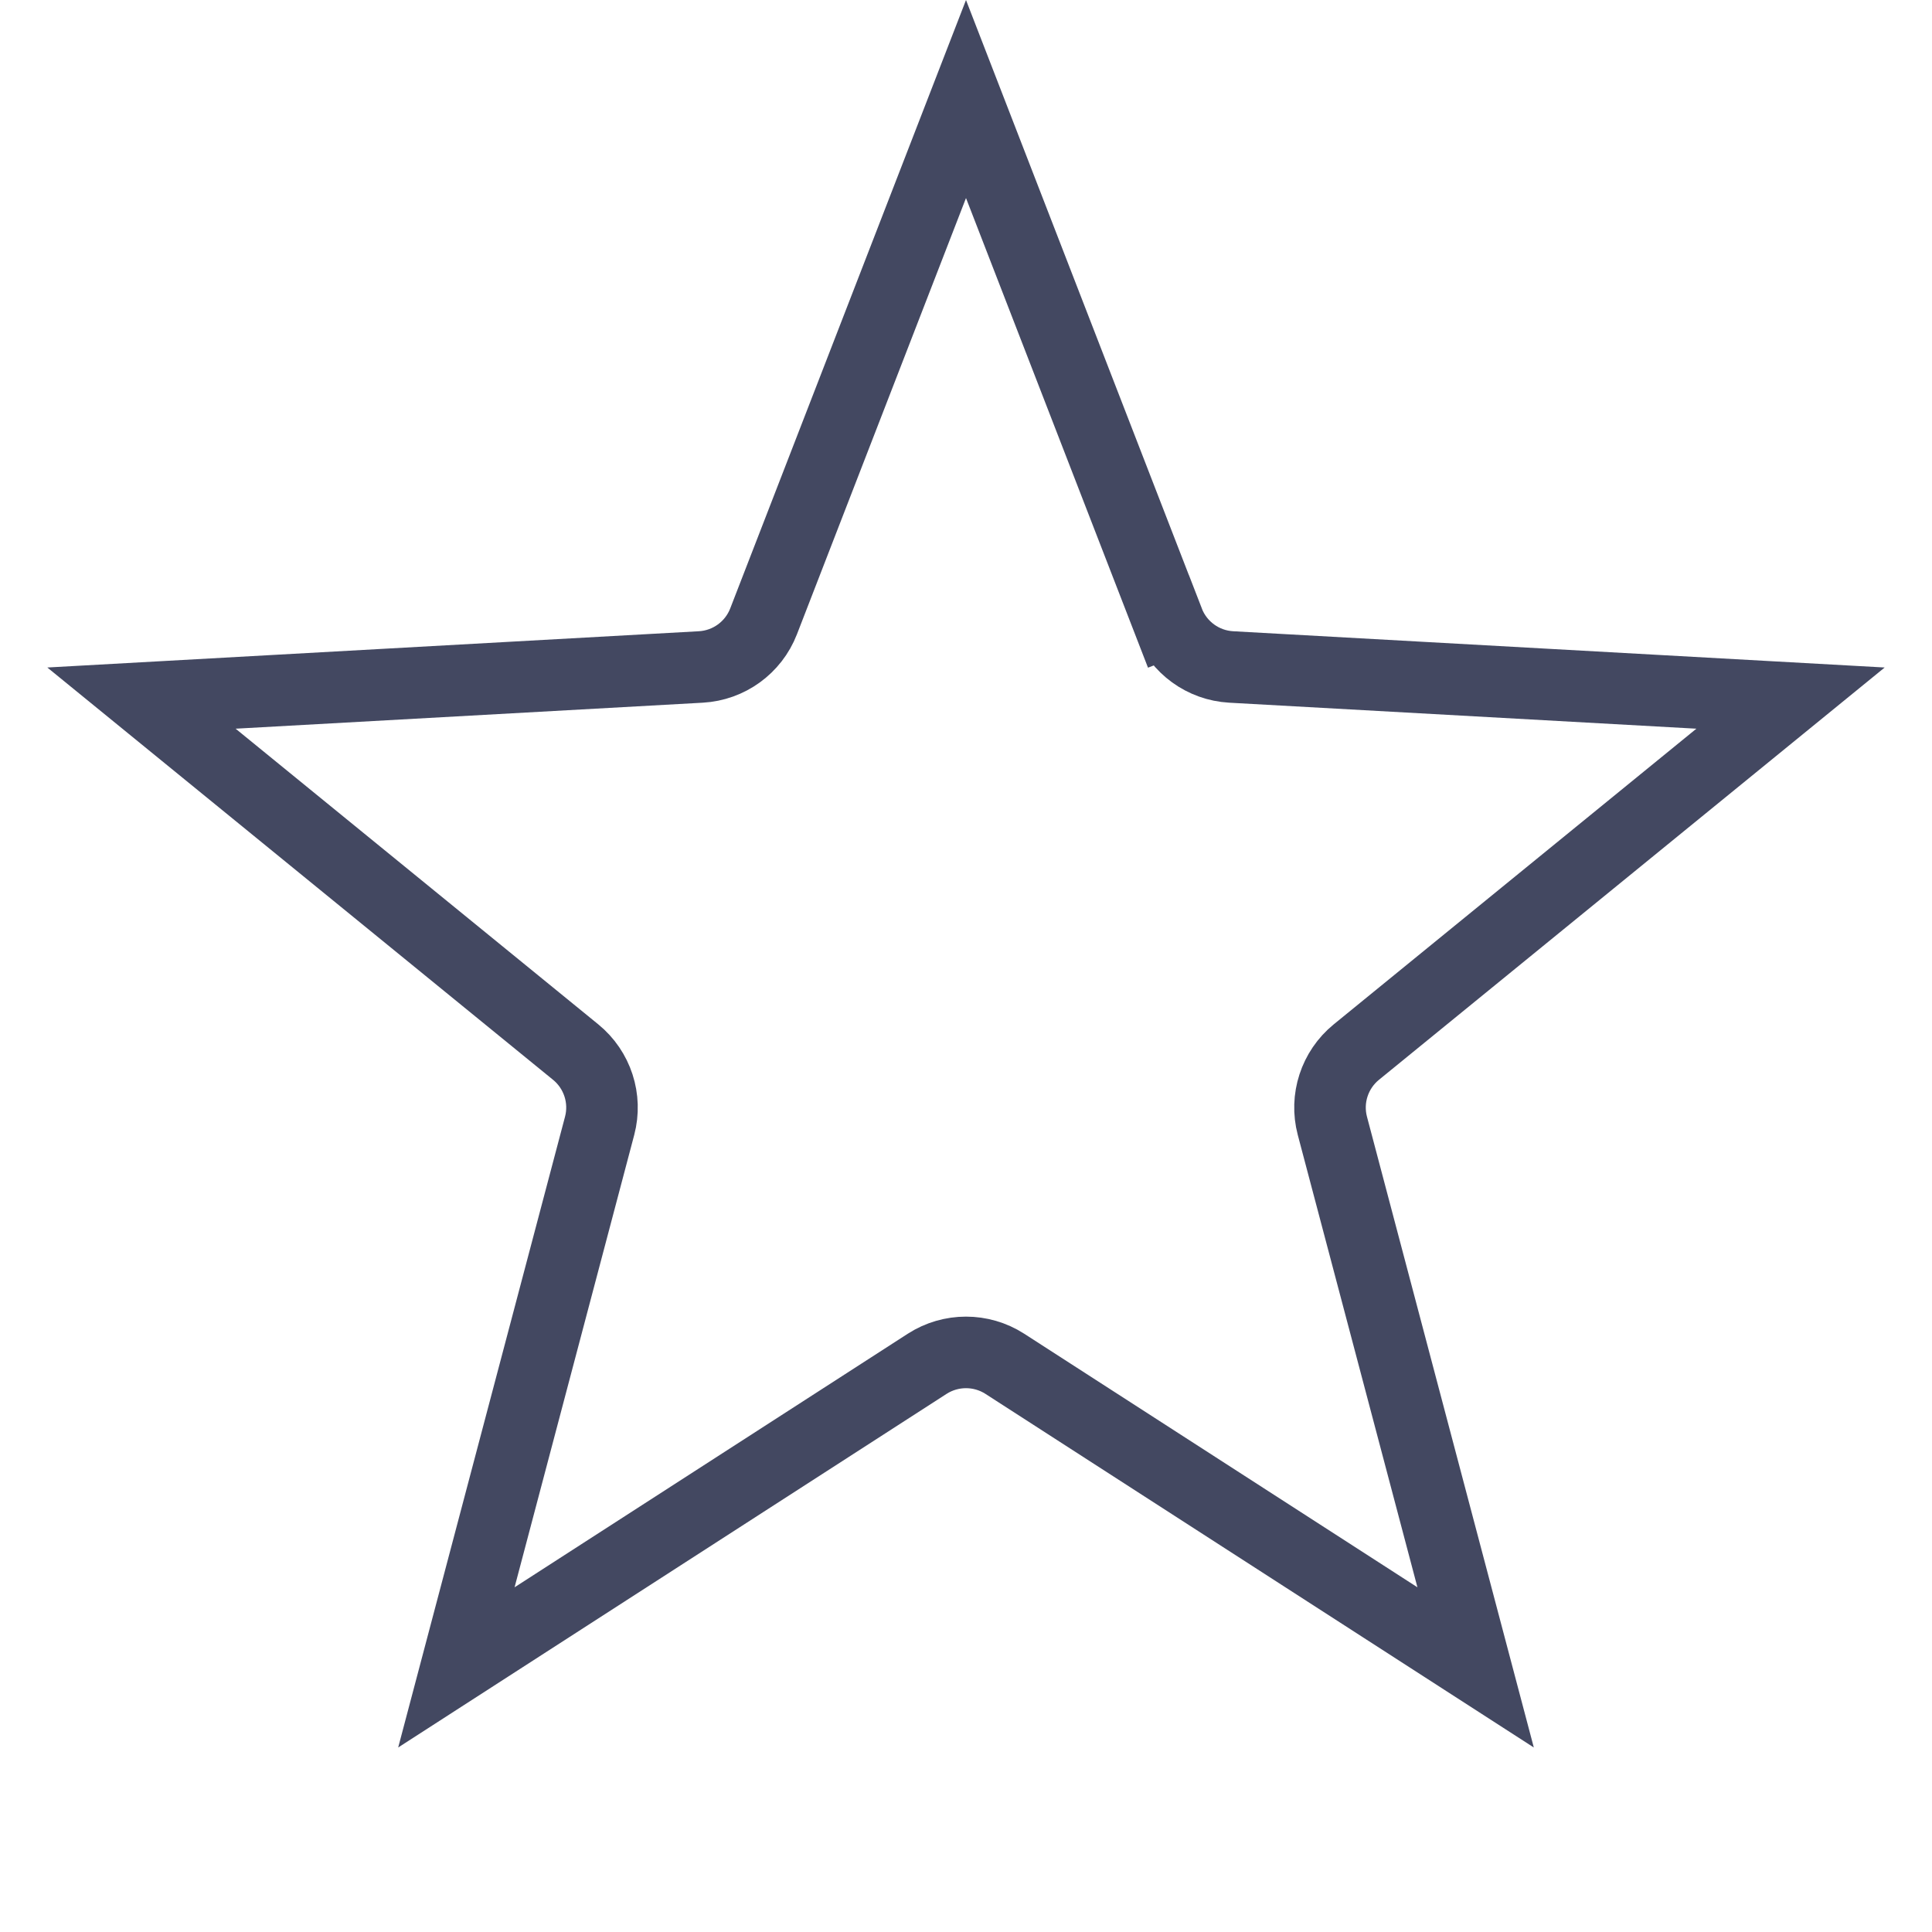
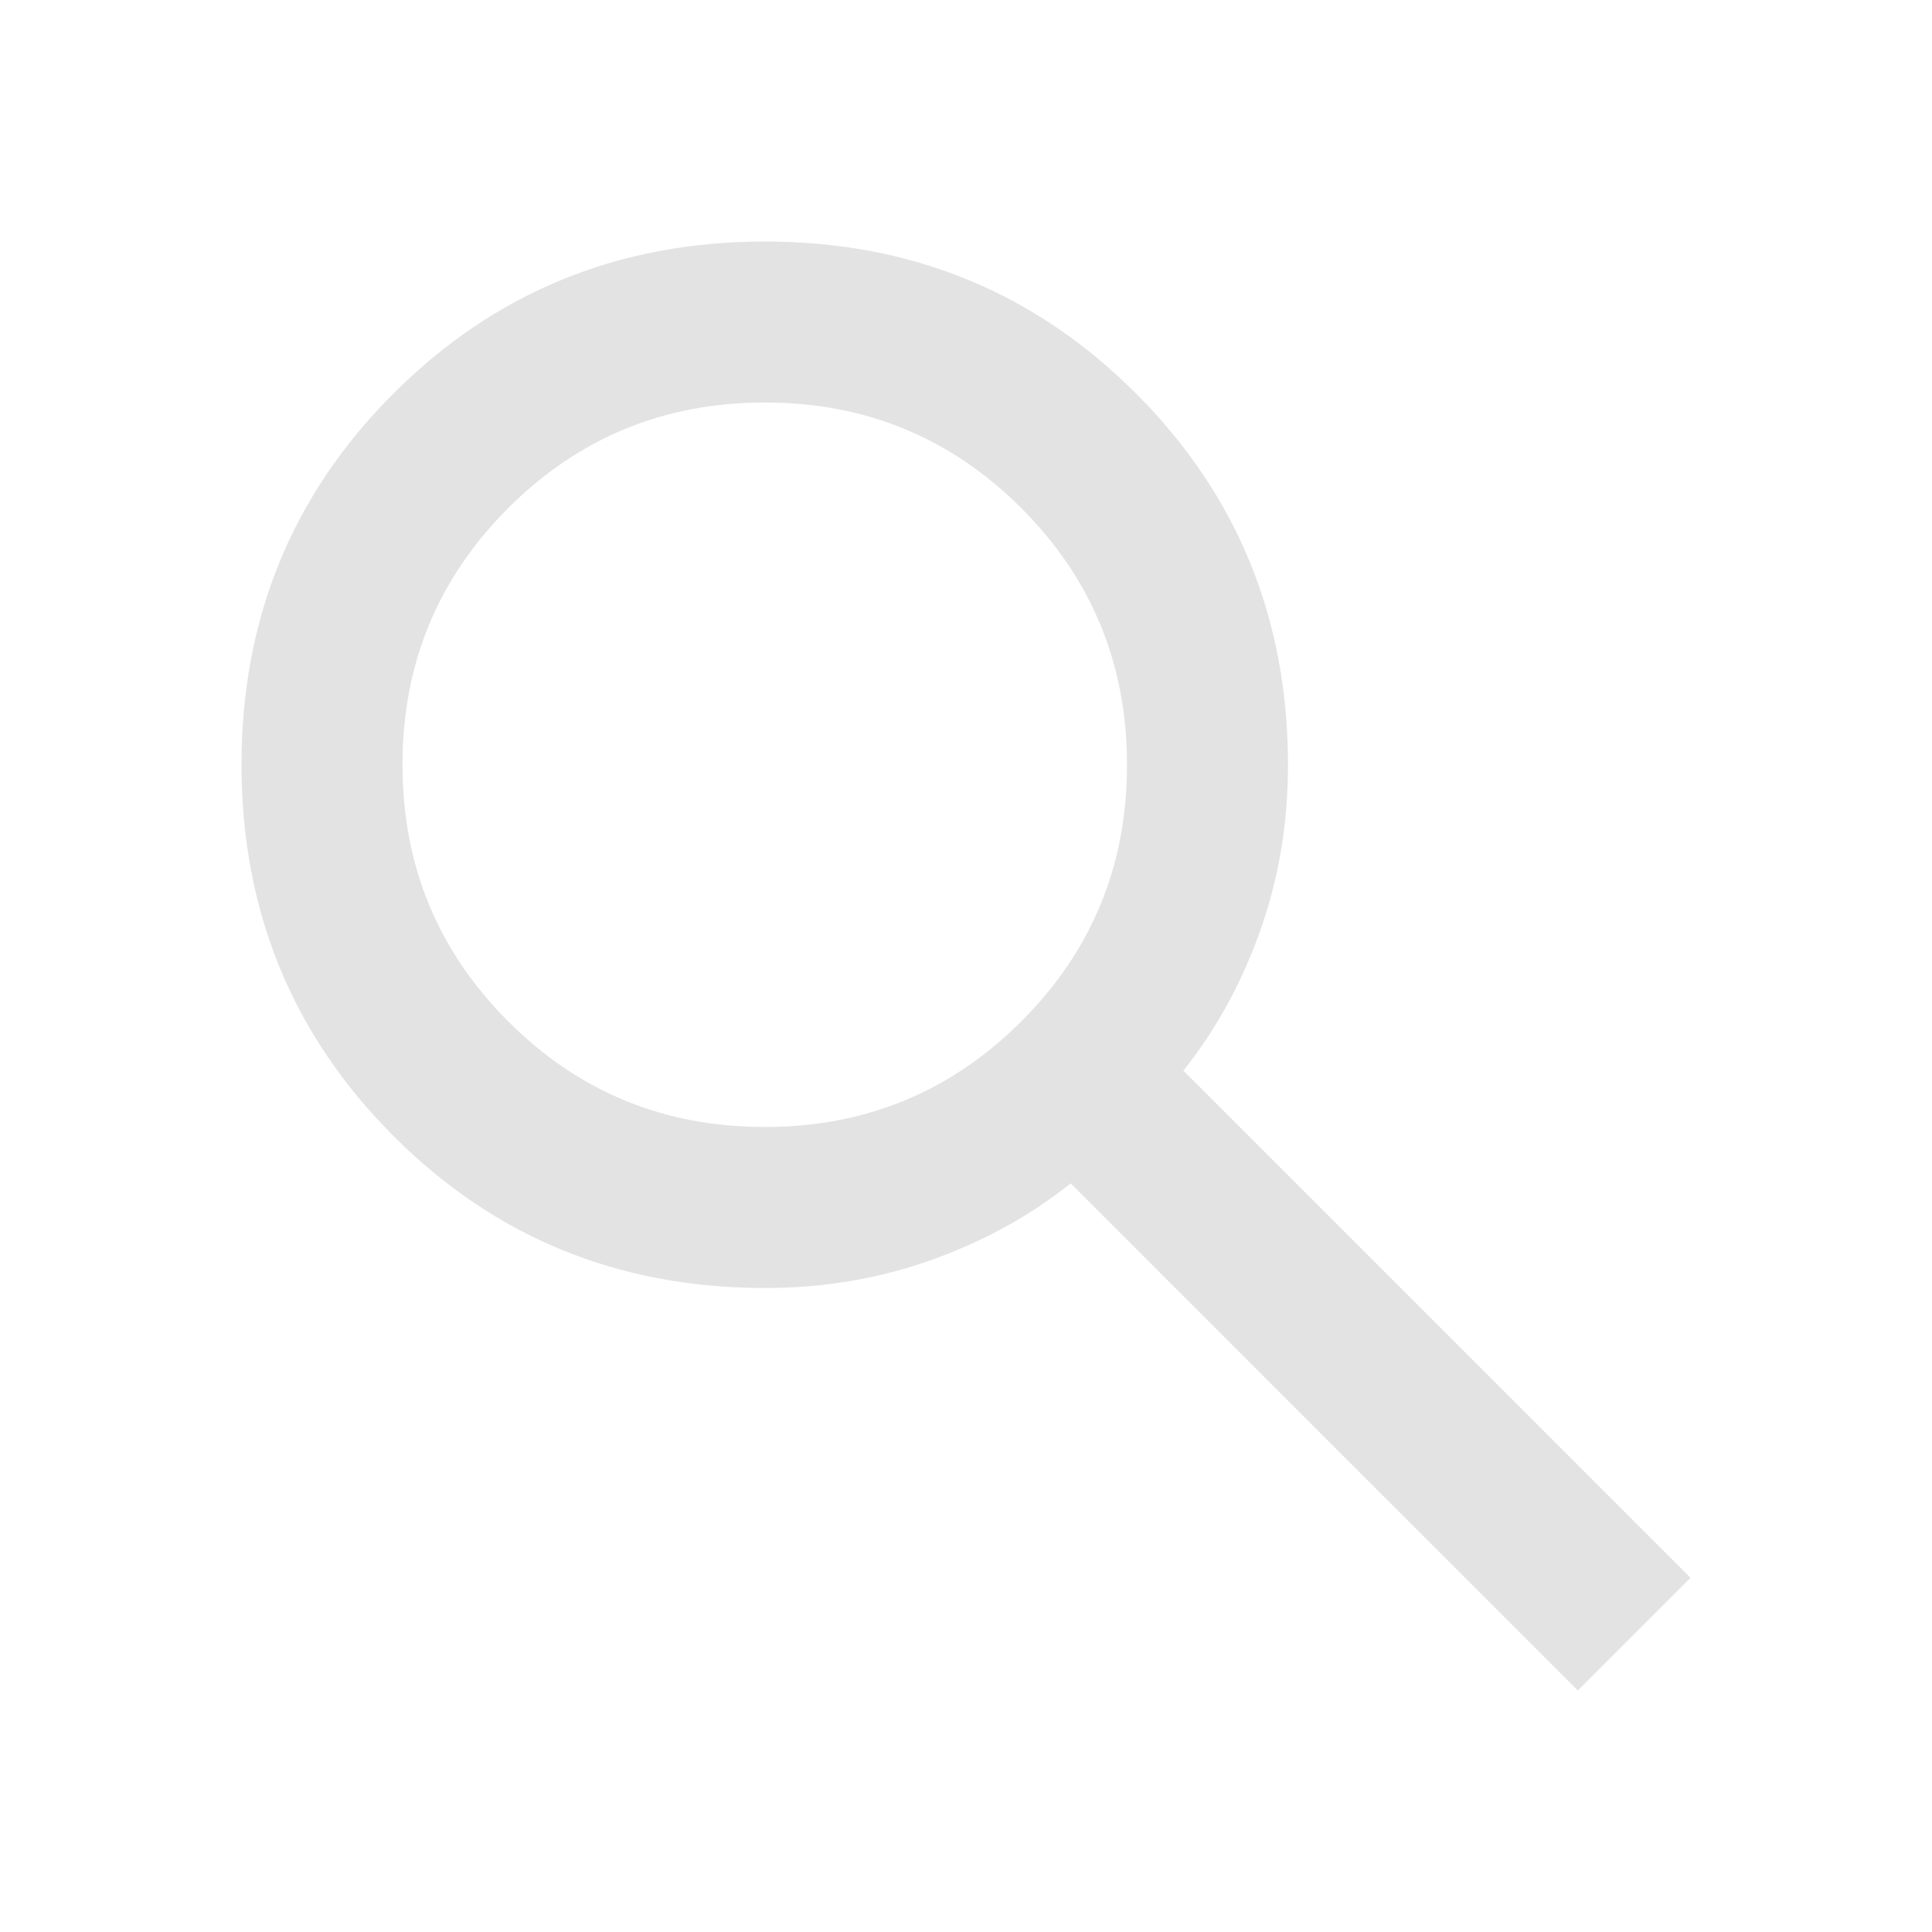
- <svg xmlns="http://www.w3.org/2000/svg" width="27" height="27" viewBox="0 0 27 27" fill="none">
-   <path d="M13.5 1.384L16.329 8.684L16.796 8.503L16.329 8.684C16.471 9.05 16.814 9.299 17.206 9.321L25.023 9.756L18.955 14.703C18.651 14.951 18.52 15.354 18.62 15.733L20.622 23.302L14.042 19.059C13.712 18.847 13.288 18.847 12.958 19.059L6.378 23.302L8.38 15.733C8.48 15.354 8.349 14.951 8.045 14.703L1.977 9.756L9.794 9.321C10.186 9.299 10.529 9.05 10.671 8.684L13.5 1.384Z" stroke="#434861" />
+ <svg xmlns="http://www.w3.org/2000/svg" width="24" height="24" viewBox="0 0 24 24" fill="none">
+   <mask id="mask0_2412_4058" style="mask-type:alpha" maskUnits="userSpaceOnUse" x="0" y="0" width="24" height="24">
+     <rect width="24" height="24" fill="#D9D9D9" />
+   </mask>
+   <g mask="url(#mask0_2412_4058)">
+     <path d="M19.6 21L13.3 14.7C12.8 15.1 12.225 15.417 11.575 15.65C10.925 15.883 10.233 16 9.5 16C7.683 16 6.146 15.371 4.888 14.112C3.63 12.853 3.001 11.316 3 9.5C3 7.683 3.629 6.146 4.888 4.888C6.147 3.63 7.684 3.001 9.5 3C11.317 3 12.854 3.629 14.112 4.888C15.37 6.147 15.999 7.684 16 9.5C16 10.233 15.883 10.925 15.65 11.575C15.417 12.225 15.1 12.8 14.7 13.3L21 19.6L19.6 21ZM9.5 14C10.75 14 11.813 13.562 12.688 12.687C13.563 11.812 14.001 10.749 14 9.5C14 8.25 13.562 7.187 12.687 6.312C11.812 5.437 10.749 4.999 9.5 5C8.25 5 7.187 5.438 6.312 6.313C5.437 7.188 4.999 8.251 5 9.5C5 10.75 5.438 11.813 6.313 12.688C7.188 13.563 8.251 14.001 9.5 14Z" fill="#E3E3E3" />
+   </g>
</svg>
